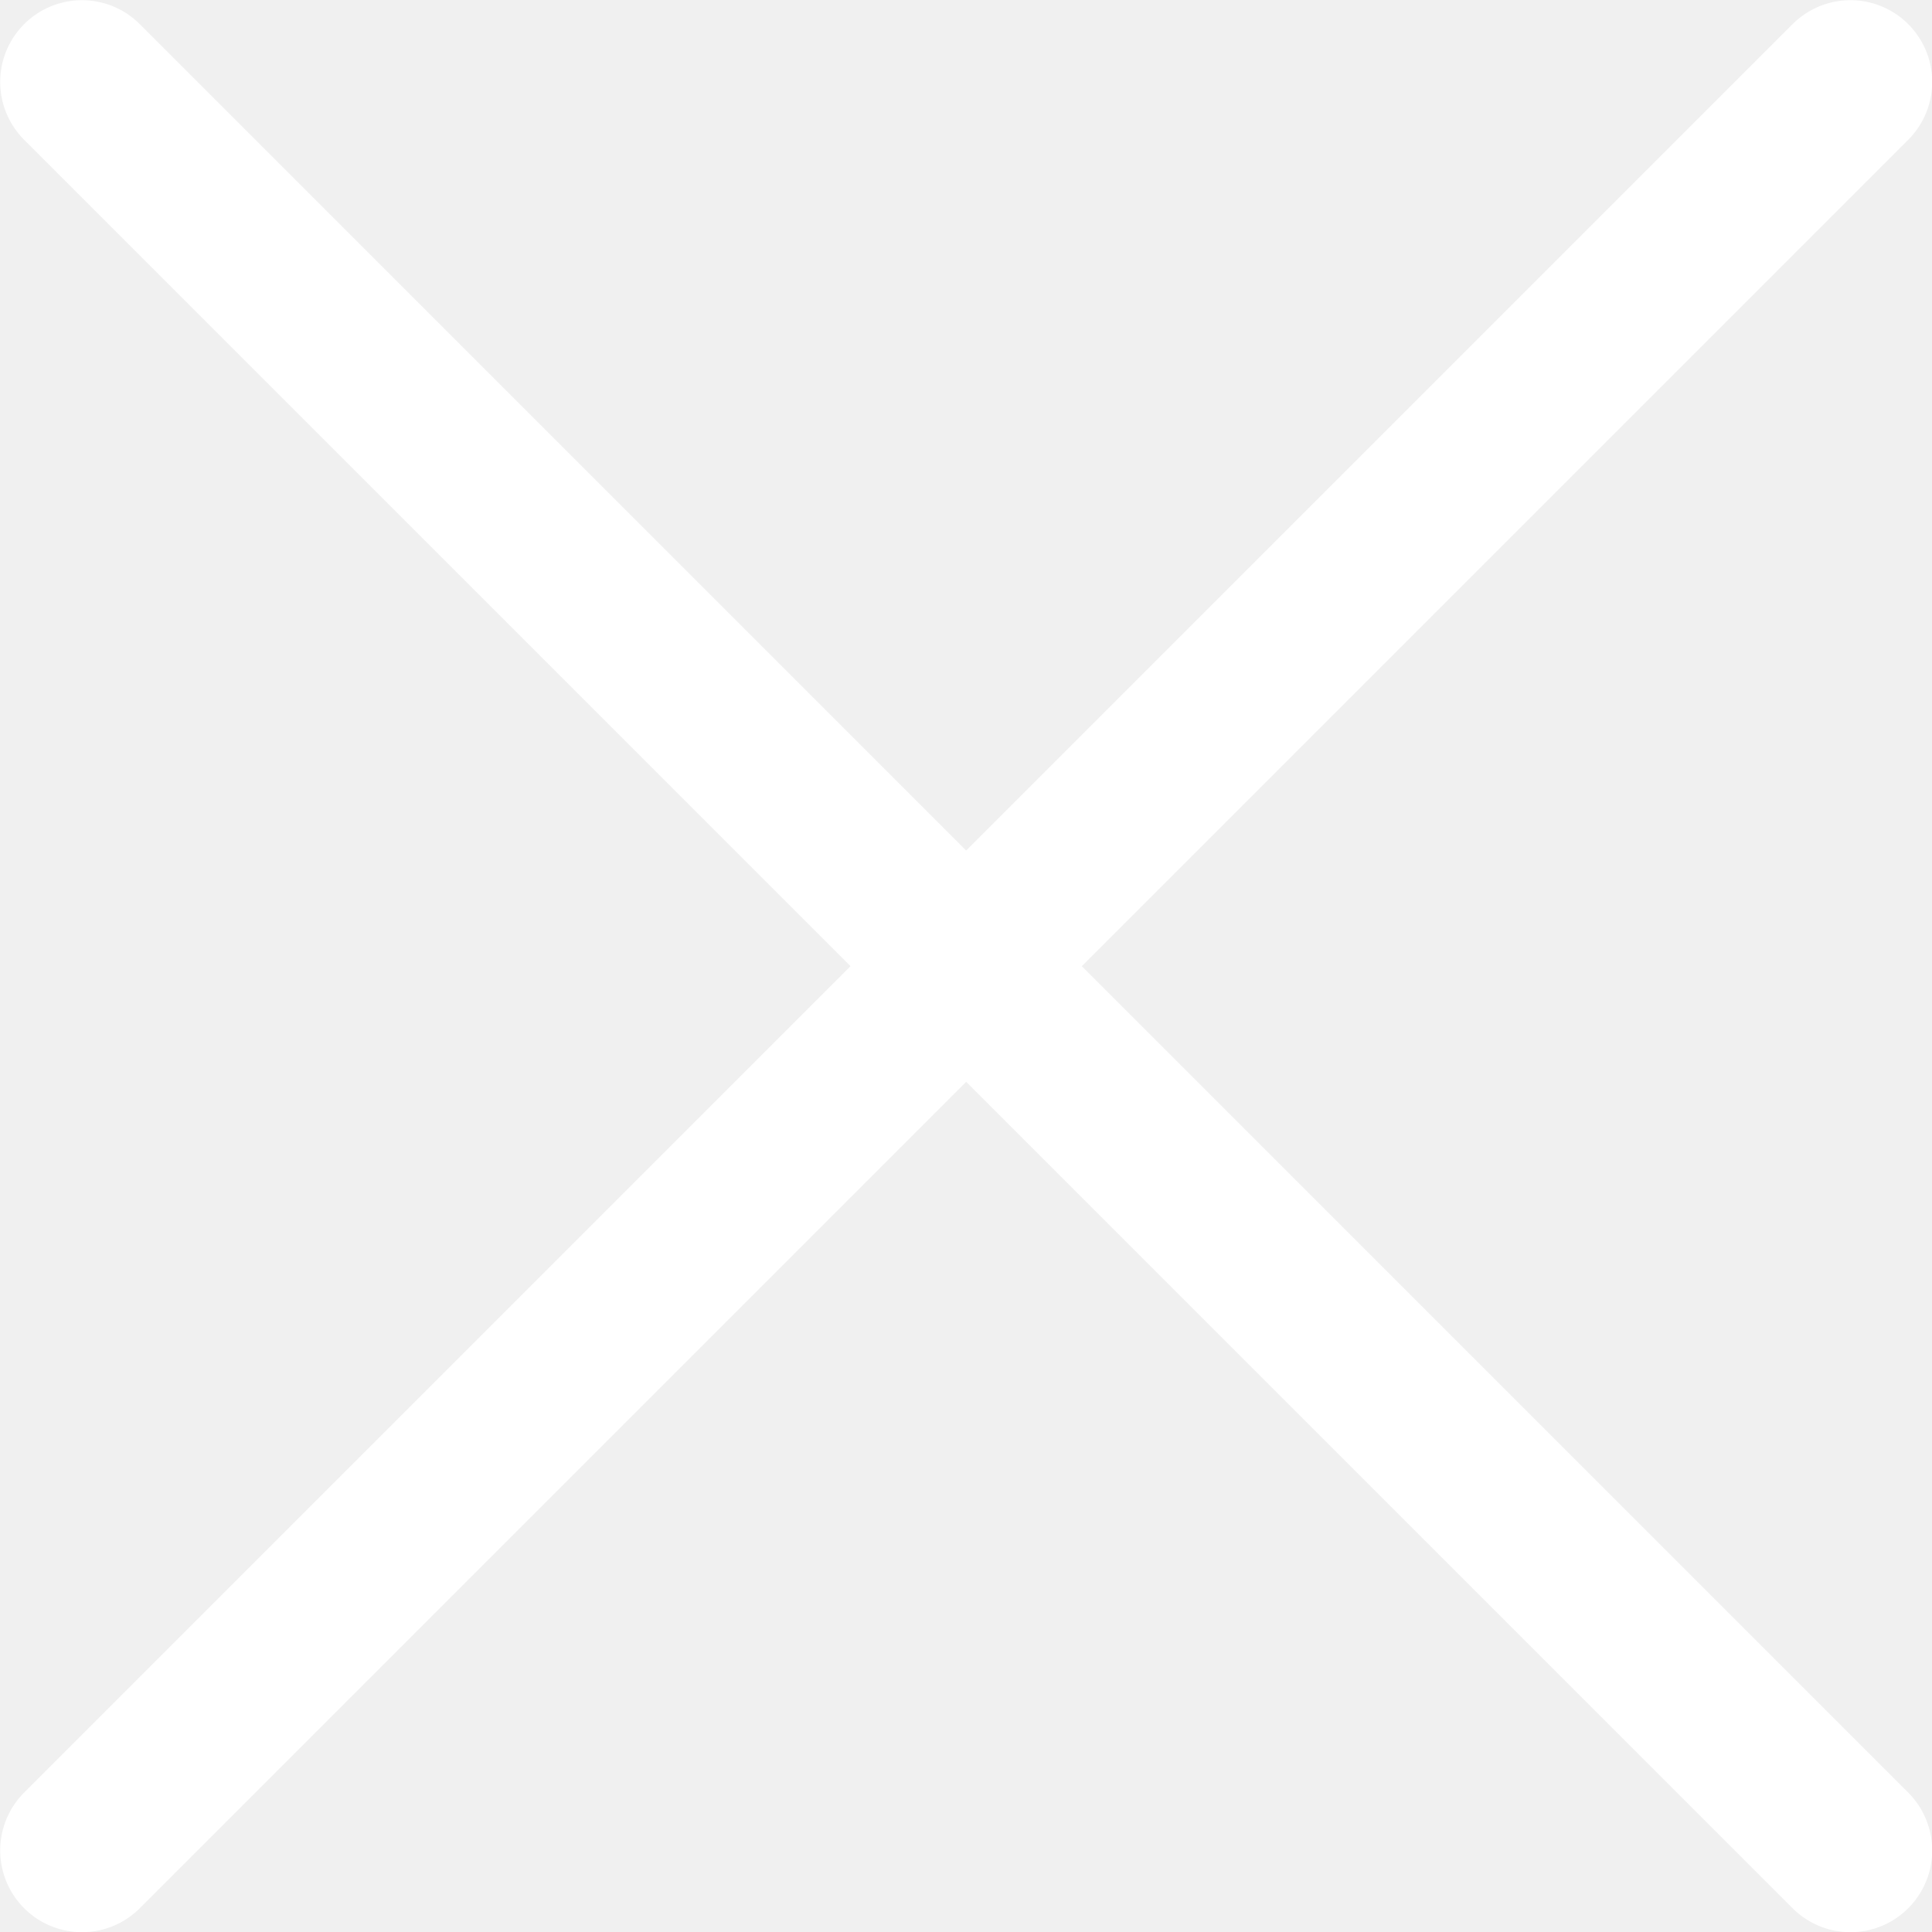
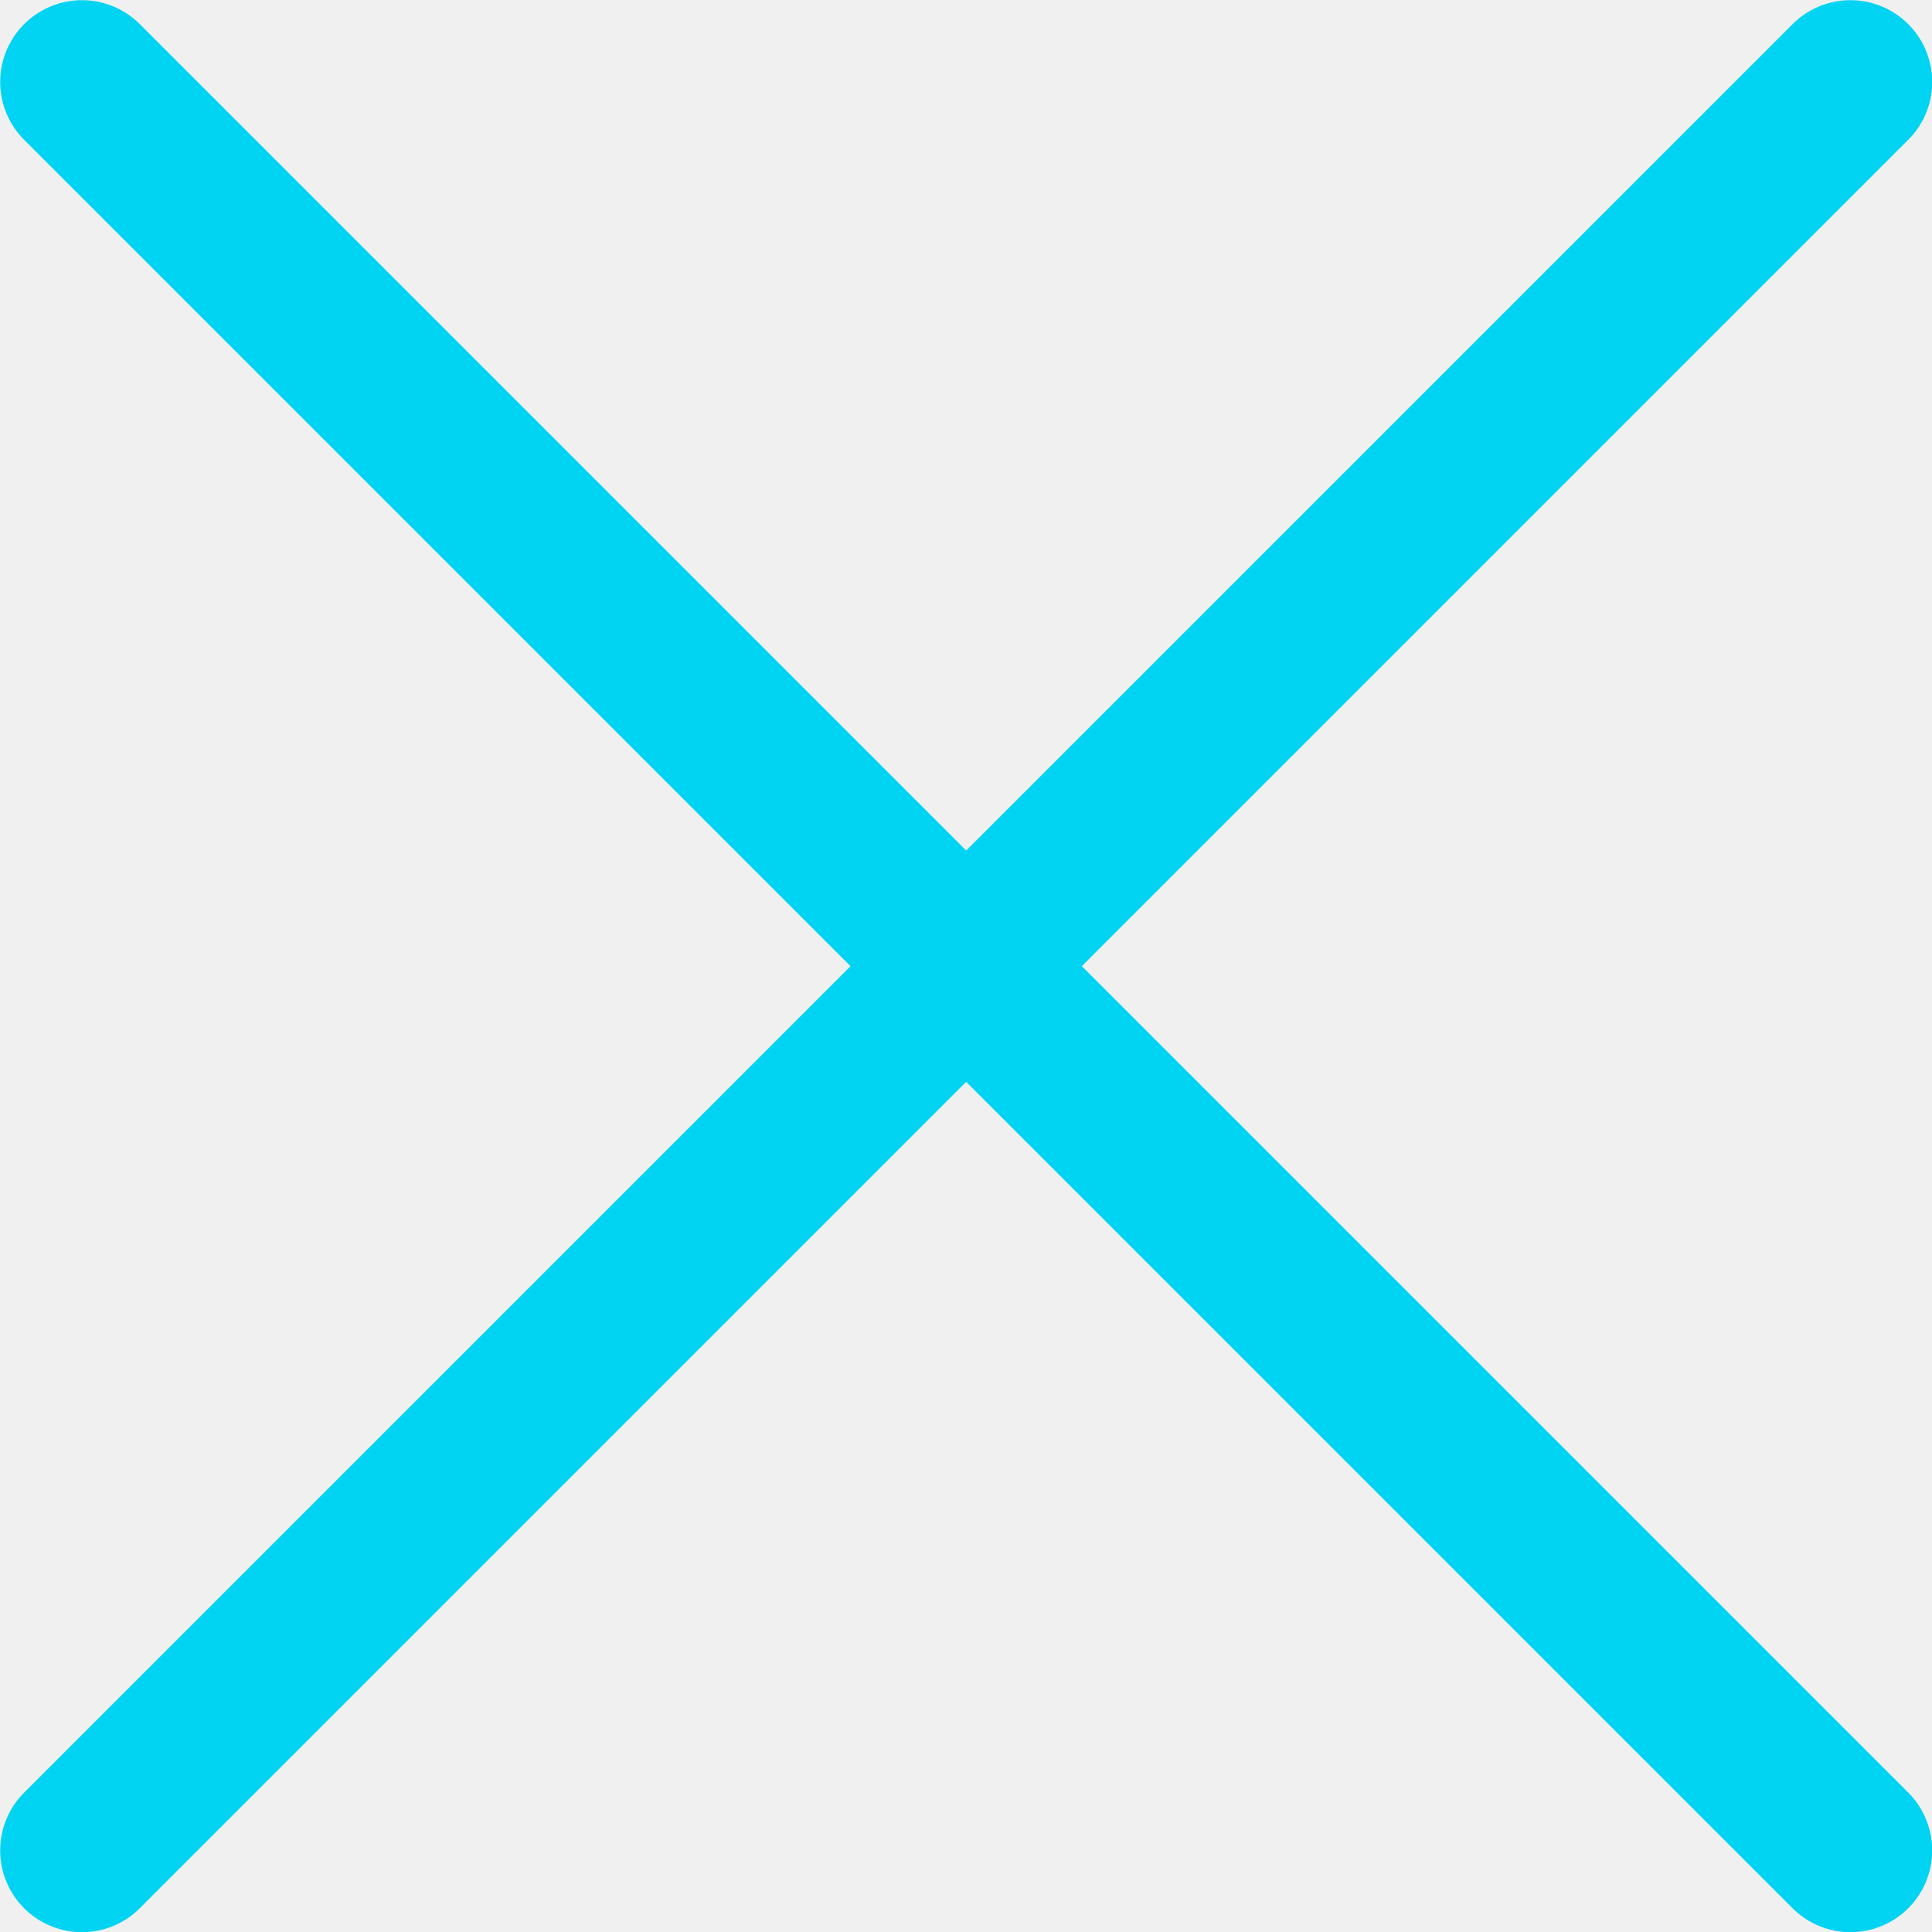
<svg xmlns="http://www.w3.org/2000/svg" width="10" height="10" version="1.1" viewBox="0 0 2.646 2.646">
-   <g transform="translate(-.79375 -.79375)" stroke="#fff" stroke-linecap="round" stroke-width=".224px">
+   <g transform="translate(-.79375 -.79375)" stroke="#01D3F2" stroke-linecap="round" stroke-width=".224px">
    <path d="m0.906 0.906 2.422 2.422" />
    <path d="m3.328 0.906-2.422 2.422" />
  </g>
</svg>
